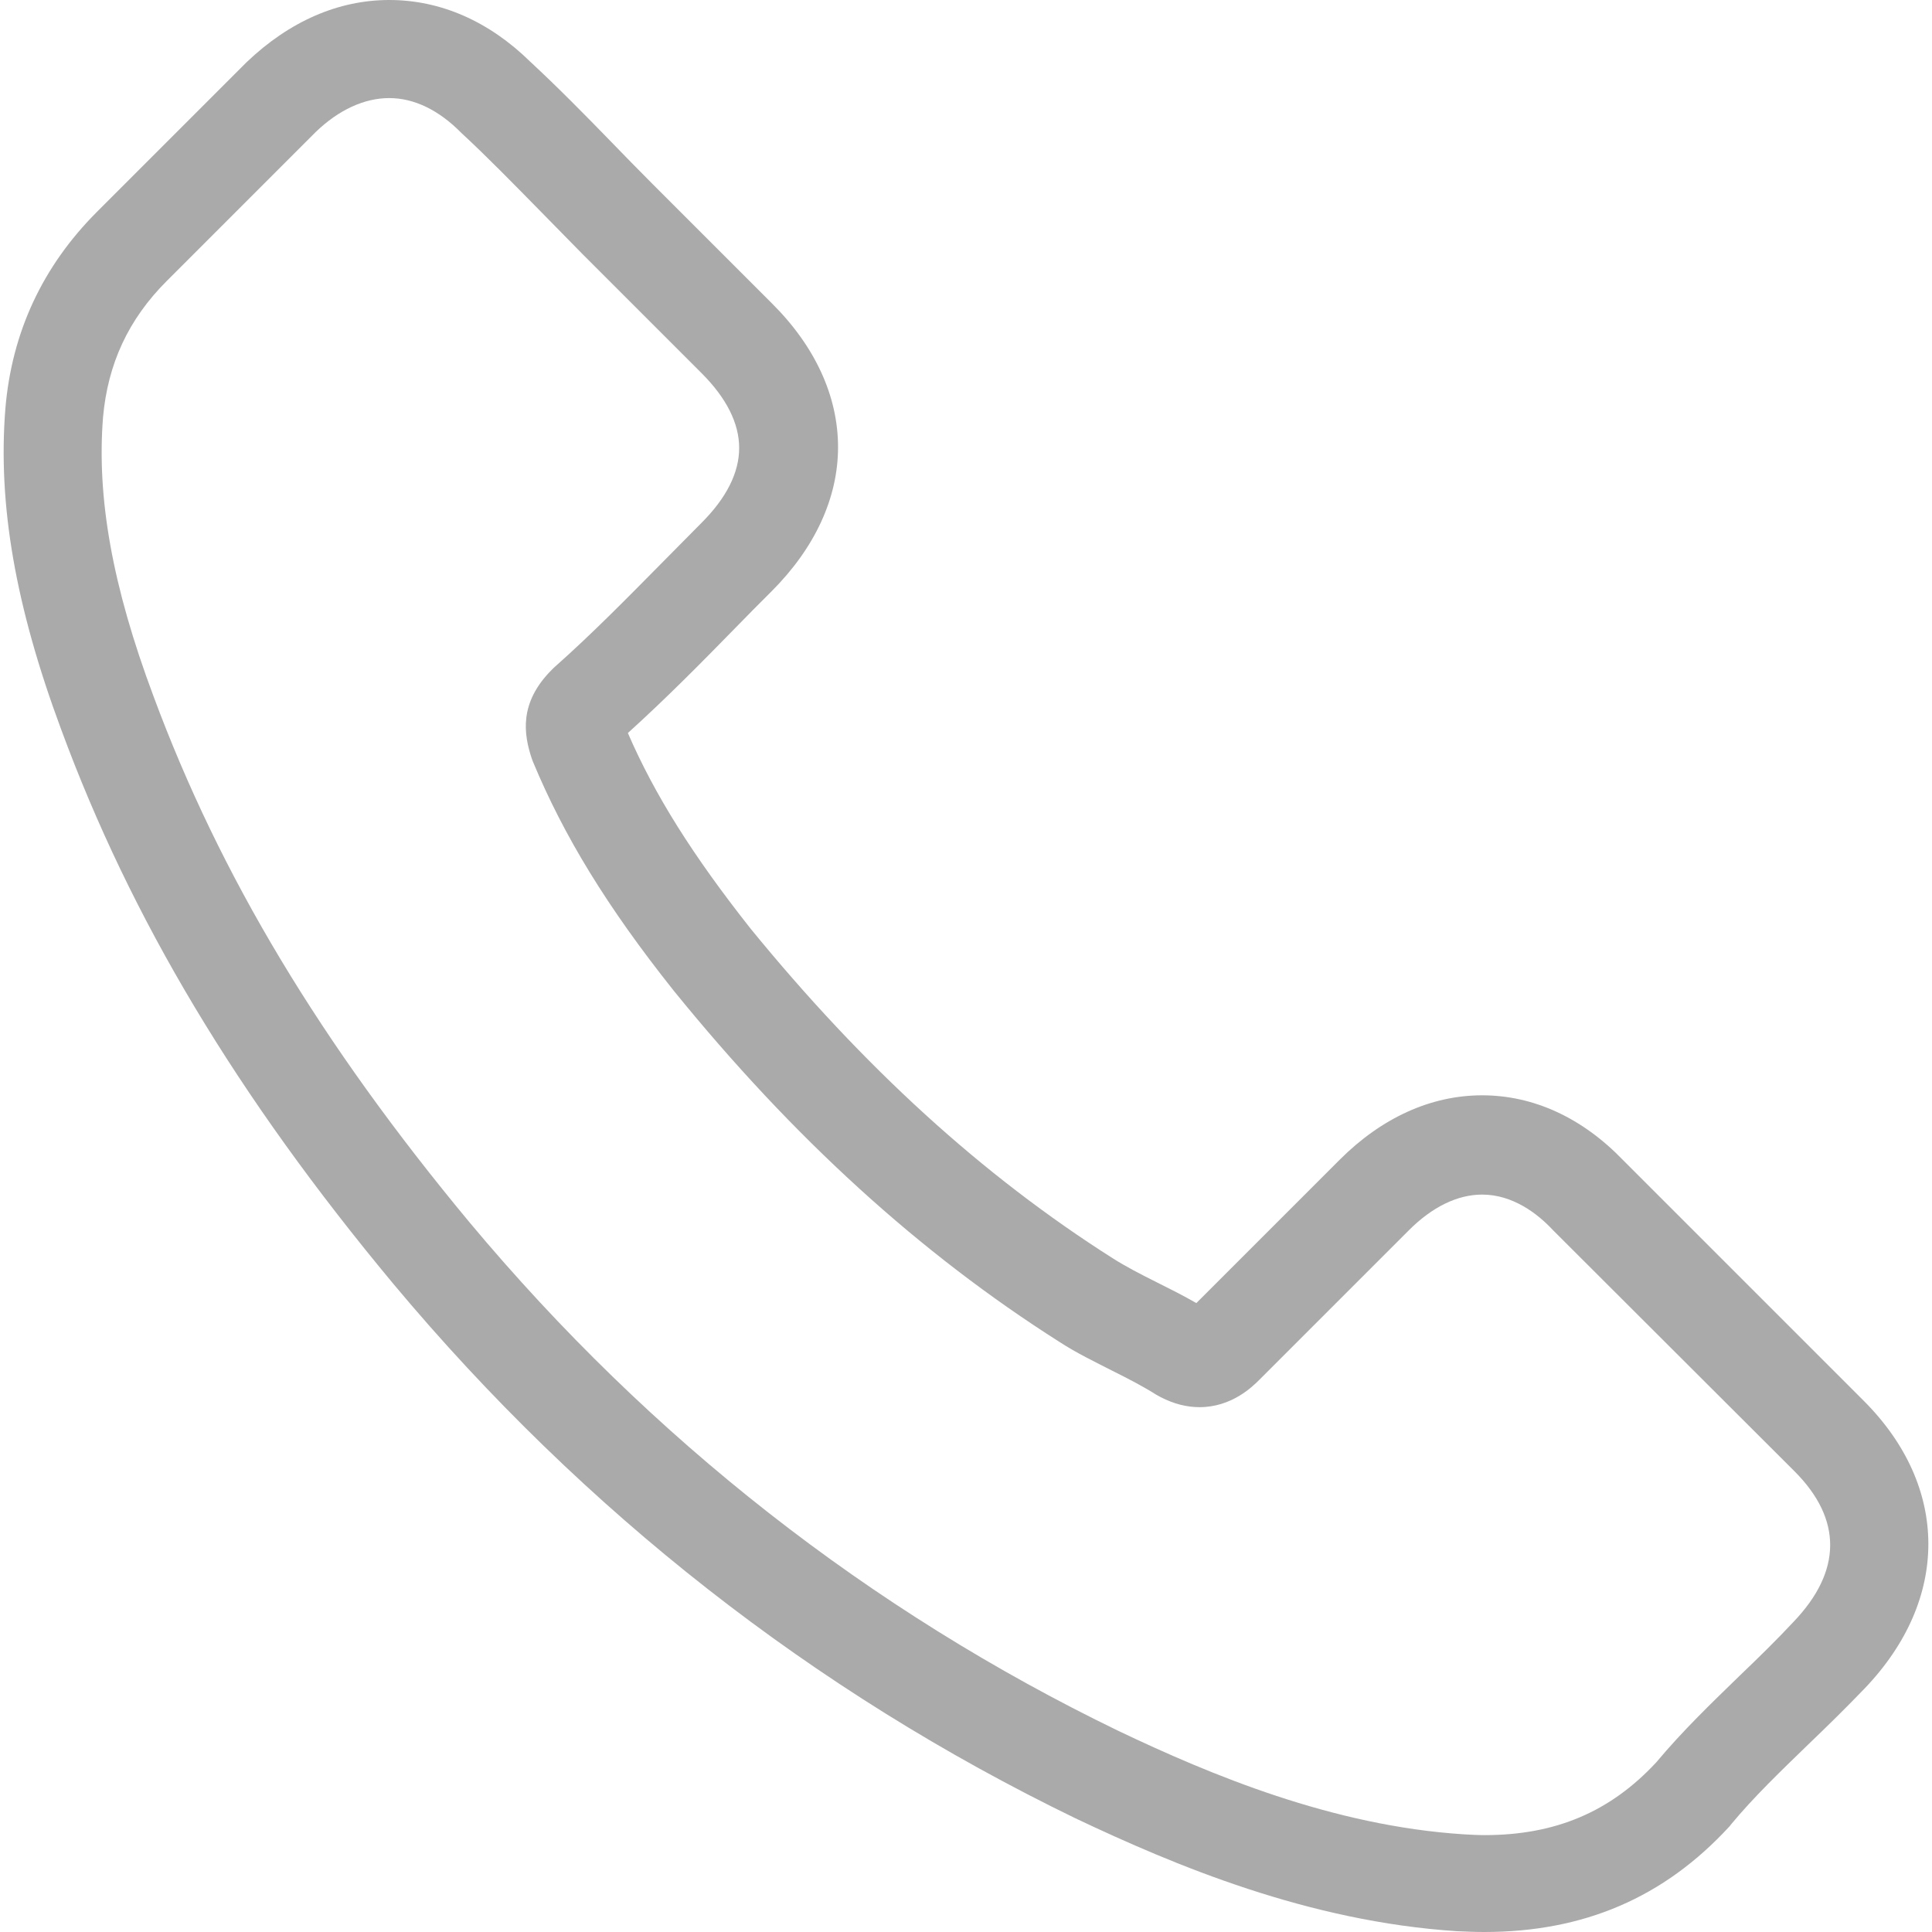
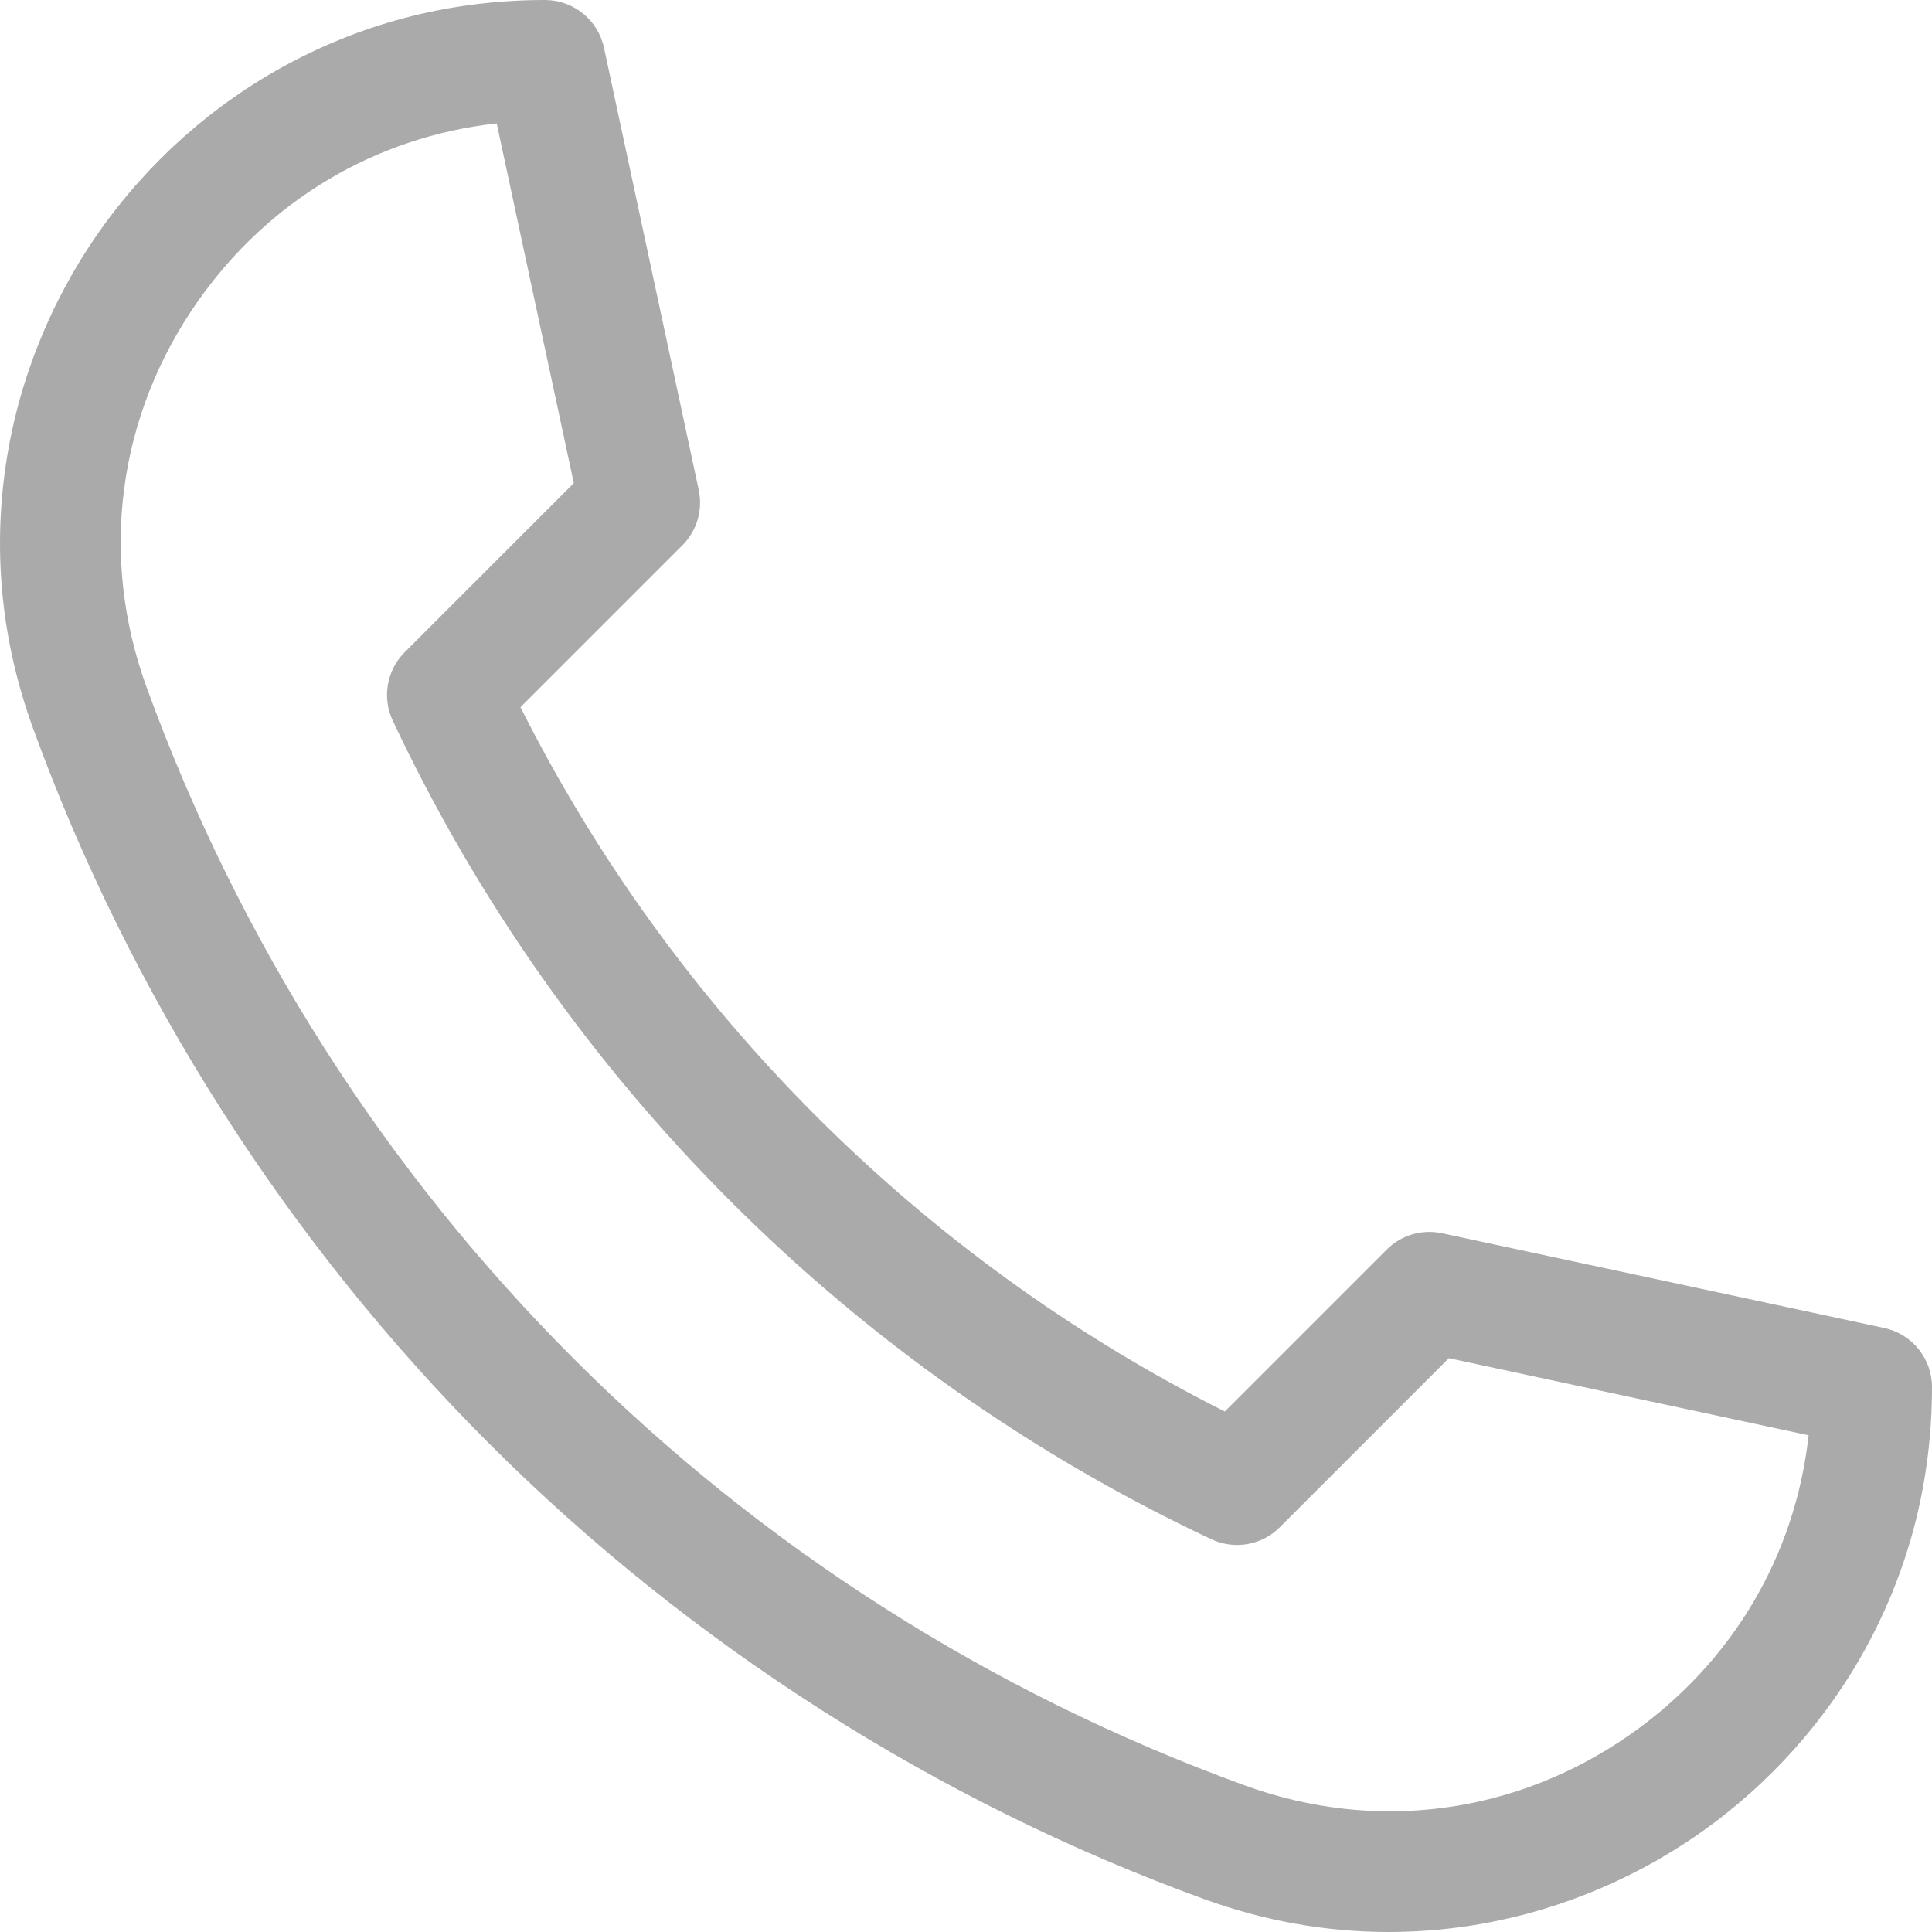
- <svg xmlns="http://www.w3.org/2000/svg" version="1.1" id="Capa_1" x="0px" y="0px" viewBox="0 0 482.6 482.6" style="enable-background:new 0 0 482.6 482.6;" fill="#aaa" xml:space="preserve">
+ <svg xmlns="http://www.w3.org/2000/svg" version="1.1" width="512" height="512" x="0" y="0" viewBox="0 0 512.021 512.021" style="enable-background:new 0 0 512 512" xml:space="preserve" class="">
  <g>
-     <path d="M98.339,320.8c47.6,56.9,104.9,101.7,170.3,133.4c24.9,11.8,58.2,25.8,95.3,28.2c2.3,0.1,4.5,0.2,6.8,0.2   c24.9,0,44.9-8.6,61.2-26.3c0.1-0.1,0.3-0.3,0.4-0.5c5.8-7,12.4-13.3,19.3-20c4.7-4.5,9.5-9.2,14.1-14   c21.3-22.2,21.3-50.4-0.2-71.9l-60.1-60.1c-10.2-10.6-22.4-16.2-35.2-16.2c-12.8,0-25.1,5.6-35.6,16.1l-35.8,35.8   c-3.3-1.9-6.7-3.6-9.9-5.2c-4-2-7.7-3.9-11-6c-32.6-20.7-62.2-47.7-90.5-82.4c-14.3-18.1-23.9-33.3-30.6-48.8   c9.4-8.5,18.2-17.4,26.7-26.1c3-3.1,6.1-6.2,9.2-9.3c10.8-10.8,16.6-23.3,16.6-36s-5.7-25.2-16.6-36l-29.8-29.8   c-3.5-3.5-6.8-6.9-10.2-10.4c-6.6-6.8-13.5-13.8-20.3-20.1c-10.3-10.1-22.4-15.4-35.2-15.4c-12.7,0-24.9,5.3-35.6,15.5l-37.4,37.4   c-13.6,13.6-21.3,30.1-22.9,49.2c-1.9,23.9,2.5,49.3,13.9,80C32.739,229.6,59.139,273.7,98.339,320.8z M25.739,104.2   c1.2-13.3,6.3-24.4,15.9-34l37.2-37.2c5.8-5.6,12.2-8.5,18.4-8.5c6.1,0,12.3,2.9,18,8.7c6.7,6.2,13,12.7,19.8,19.6   c3.4,3.5,6.9,7,10.4,10.6l29.8,29.8c6.2,6.2,9.4,12.5,9.4,18.7s-3.2,12.5-9.4,18.7c-3.1,3.1-6.2,6.3-9.3,9.4   c-9.3,9.4-18,18.3-27.6,26.8c-0.2,0.2-0.3,0.3-0.5,0.5c-8.3,8.3-7,16.2-5,22.2c0.1,0.3,0.2,0.5,0.3,0.8   c7.7,18.5,18.4,36.1,35.1,57.1c30,37,61.6,65.7,96.4,87.8c4.3,2.8,8.9,5,13.2,7.2c4,2,7.7,3.9,11,6c0.4,0.2,0.7,0.4,1.1,0.6   c3.3,1.7,6.5,2.5,9.7,2.5c8,0,13.2-5.1,14.9-6.8l37.4-37.4c5.8-5.8,12.1-8.9,18.3-8.9c7.6,0,13.8,4.7,17.7,8.9l60.3,60.2   c12,12,11.9,25-0.3,37.7c-4.2,4.5-8.6,8.8-13.3,13.3c-7,6.8-14.3,13.8-20.9,21.7c-11.5,12.4-25.2,18.2-42.9,18.2   c-1.7,0-3.5-0.1-5.2-0.2c-32.8-2.1-63.3-14.9-86.2-25.8c-62.2-30.1-116.8-72.8-162.1-127c-37.3-44.9-62.4-86.7-79-131.5   C28.039,146.4,24.139,124.3,25.739,104.2z" />
+     <g>
+       <path d="m367.988 512.021c-16.528 0-32.916-2.922-48.941-8.744-70.598-25.646-136.128-67.416-189.508-120.795s-95.15-118.91-120.795-189.508c-8.241-22.688-10.673-46.108-7.226-69.612 3.229-22.016 11.757-43.389 24.663-61.809 12.963-18.501 30.245-33.889 49.977-44.5 21.042-11.315 44.009-17.053 68.265-17.053 7.544 0 14.064 5.271 15.645 12.647l25.114 117.199c1.137 5.307-.494 10.829-4.331 14.667l-42.913 42.912c40.482 80.486 106.17 146.174 186.656 186.656l42.912-42.913c3.838-3.837 9.361-5.466 14.667-4.331l117.199 25.114c7.377 1.581 12.647 8.101 12.647 15.645 0 24.256-5.738 47.224-17.054 68.266-10.611 19.732-25.999 37.014-44.5 49.977-18.419 12.906-39.792 21.434-61.809 24.663-6.899 1.013-13.797 1.518-20.668 1.519zm-236.349-479.321c-31.995 3.532-60.393 20.302-79.251 47.217-21.206 30.265-26.151 67.49-13.567 102.132 49.304 135.726 155.425 241.847 291.151 291.151 34.641 12.584 71.866 7.64 102.132-13.567 26.915-18.858 43.685-47.256 47.217-79.251l-95.341-20.43-44.816 44.816c-4.769 4.769-12.015 6.036-18.117 3.168-95.19-44.72-172.242-121.772-216.962-216.962-2.867-6.103-1.601-13.349 3.168-18.117l44.816-44.816z" fill="#aaaaaa" data-original="#000000" style="" class="" />
+     </g>
  </g>
-   <g>
- </g>
-   <g>
- </g>
-   <g>
- </g>
-   <g>
- </g>
-   <g>
- </g>
-   <g>
- </g>
-   <g>
- </g>
-   <g>
- </g>
-   <g>
- </g>
-   <g>
- </g>
-   <g>
- </g>
-   <g>
- </g>
-   <g>
- </g>
-   <g>
- </g>
-   <g>
- </g>
</svg>
